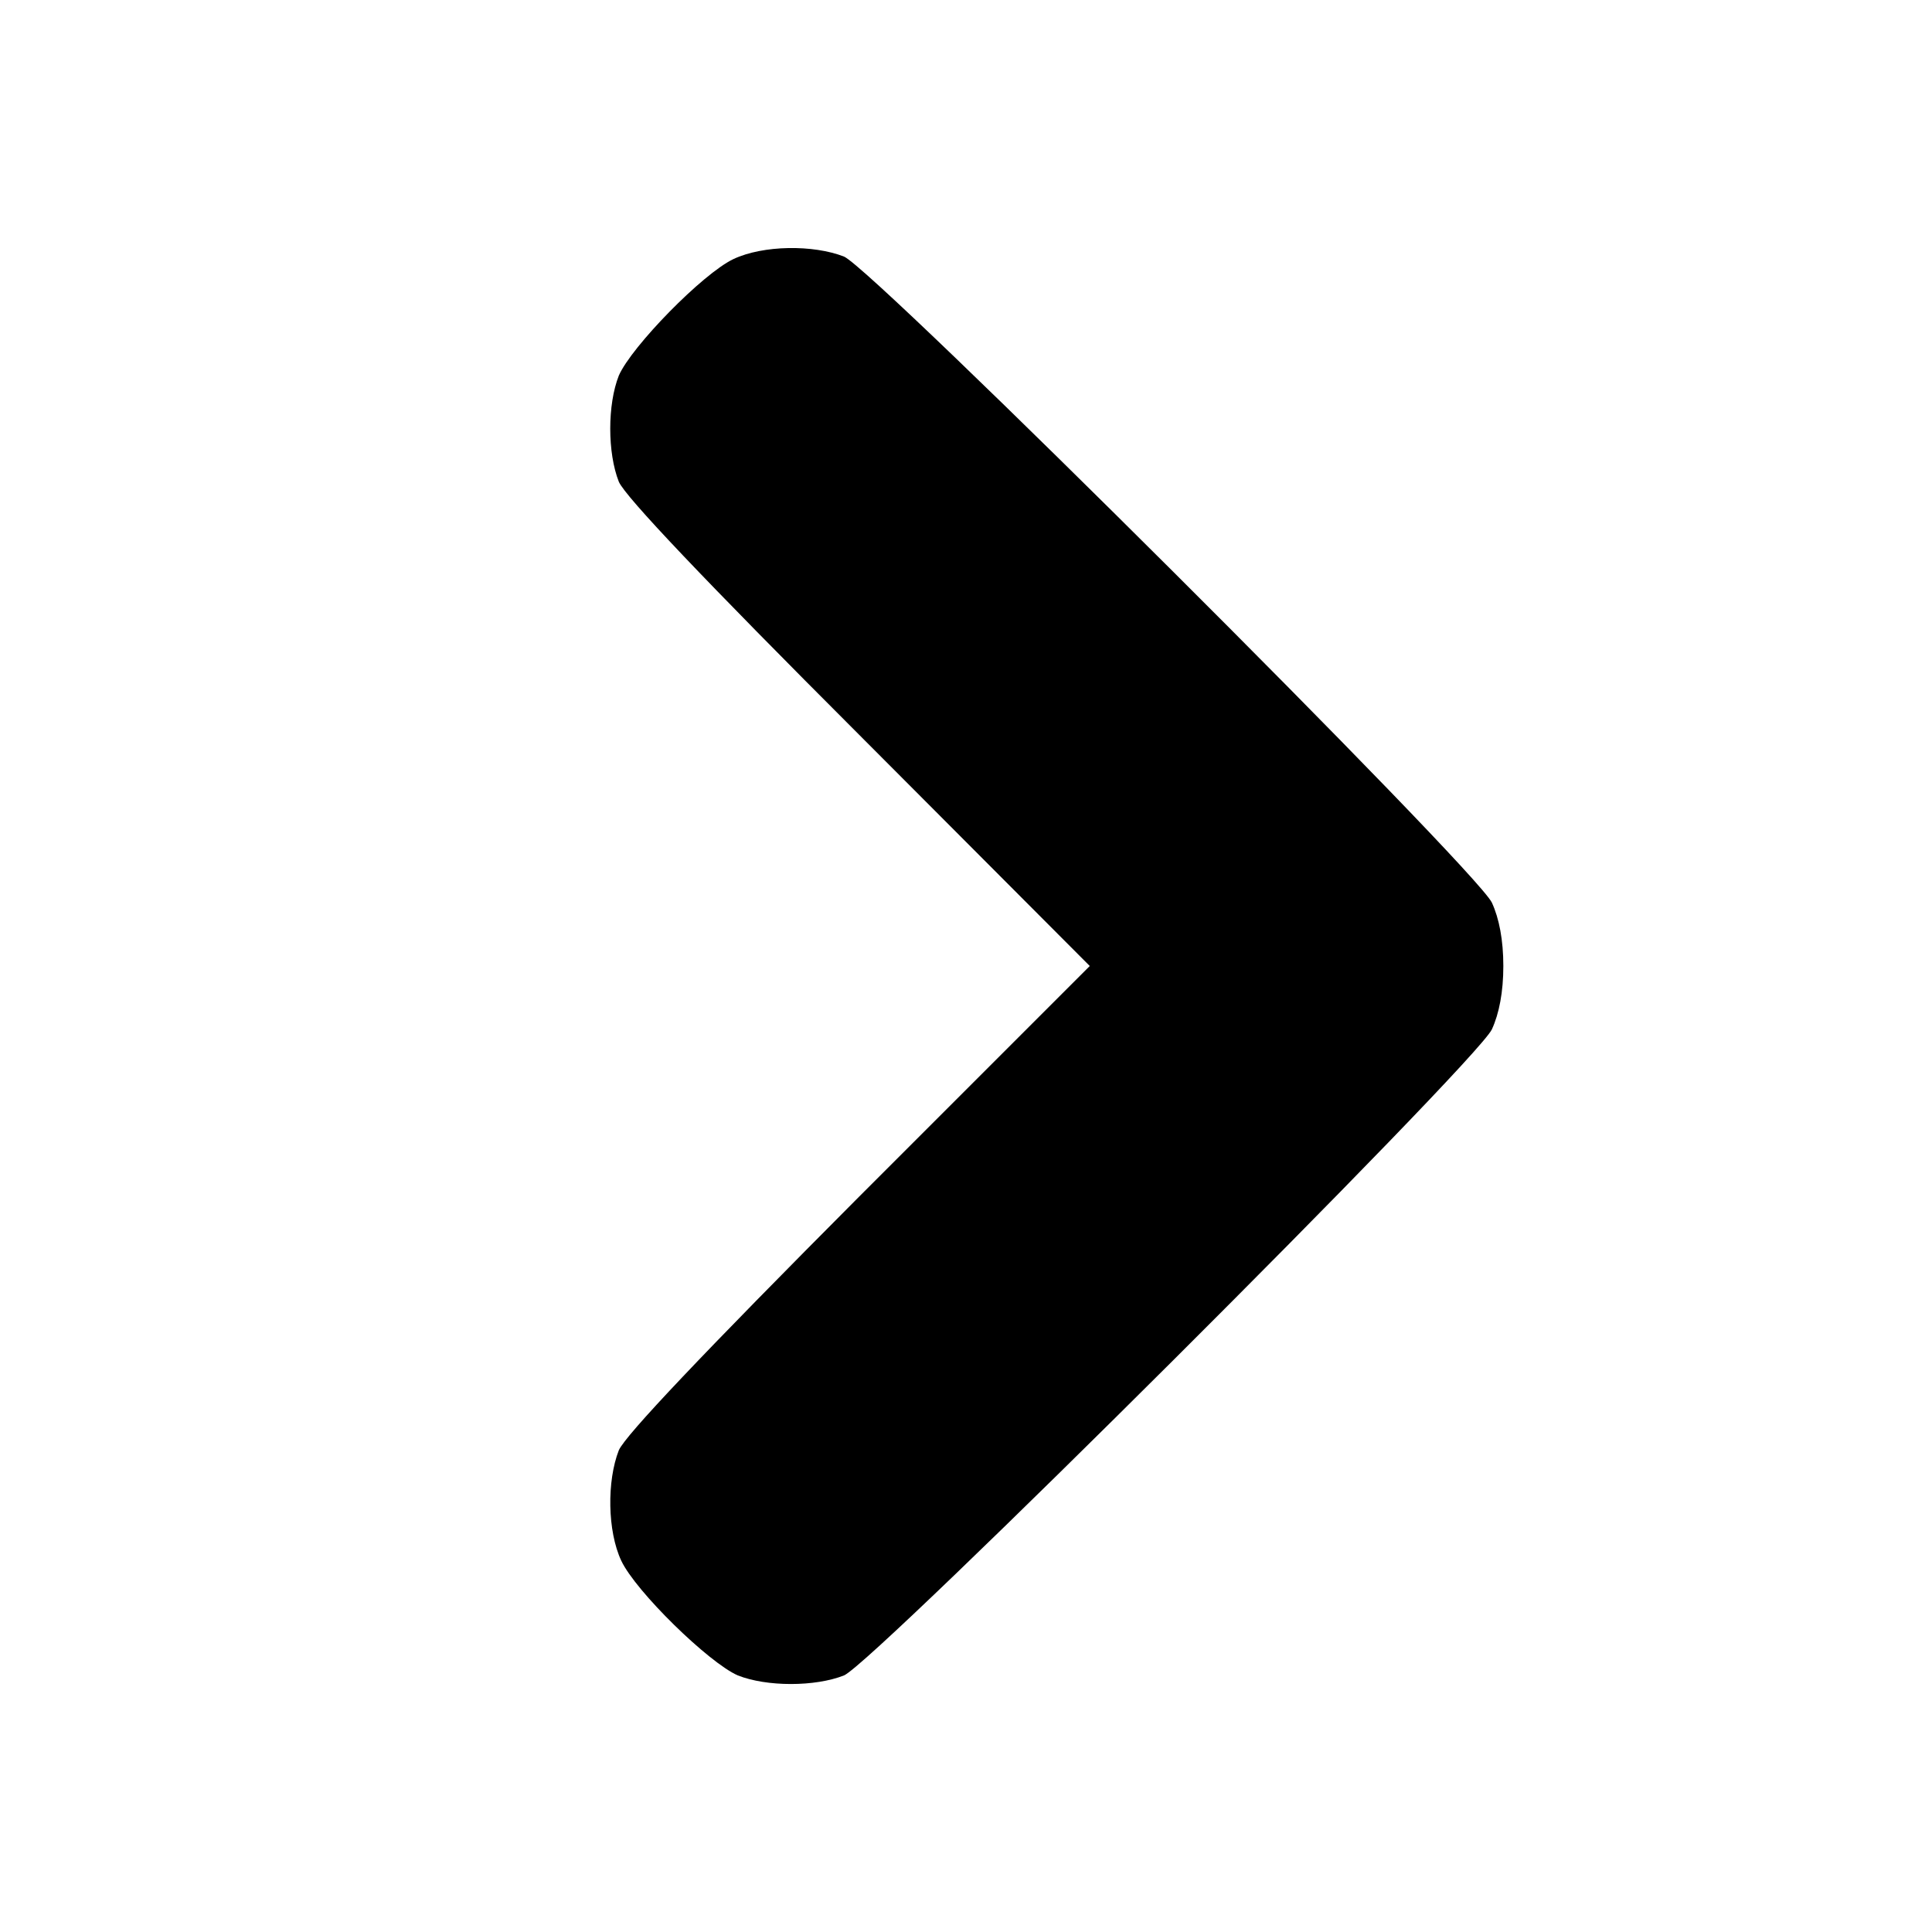
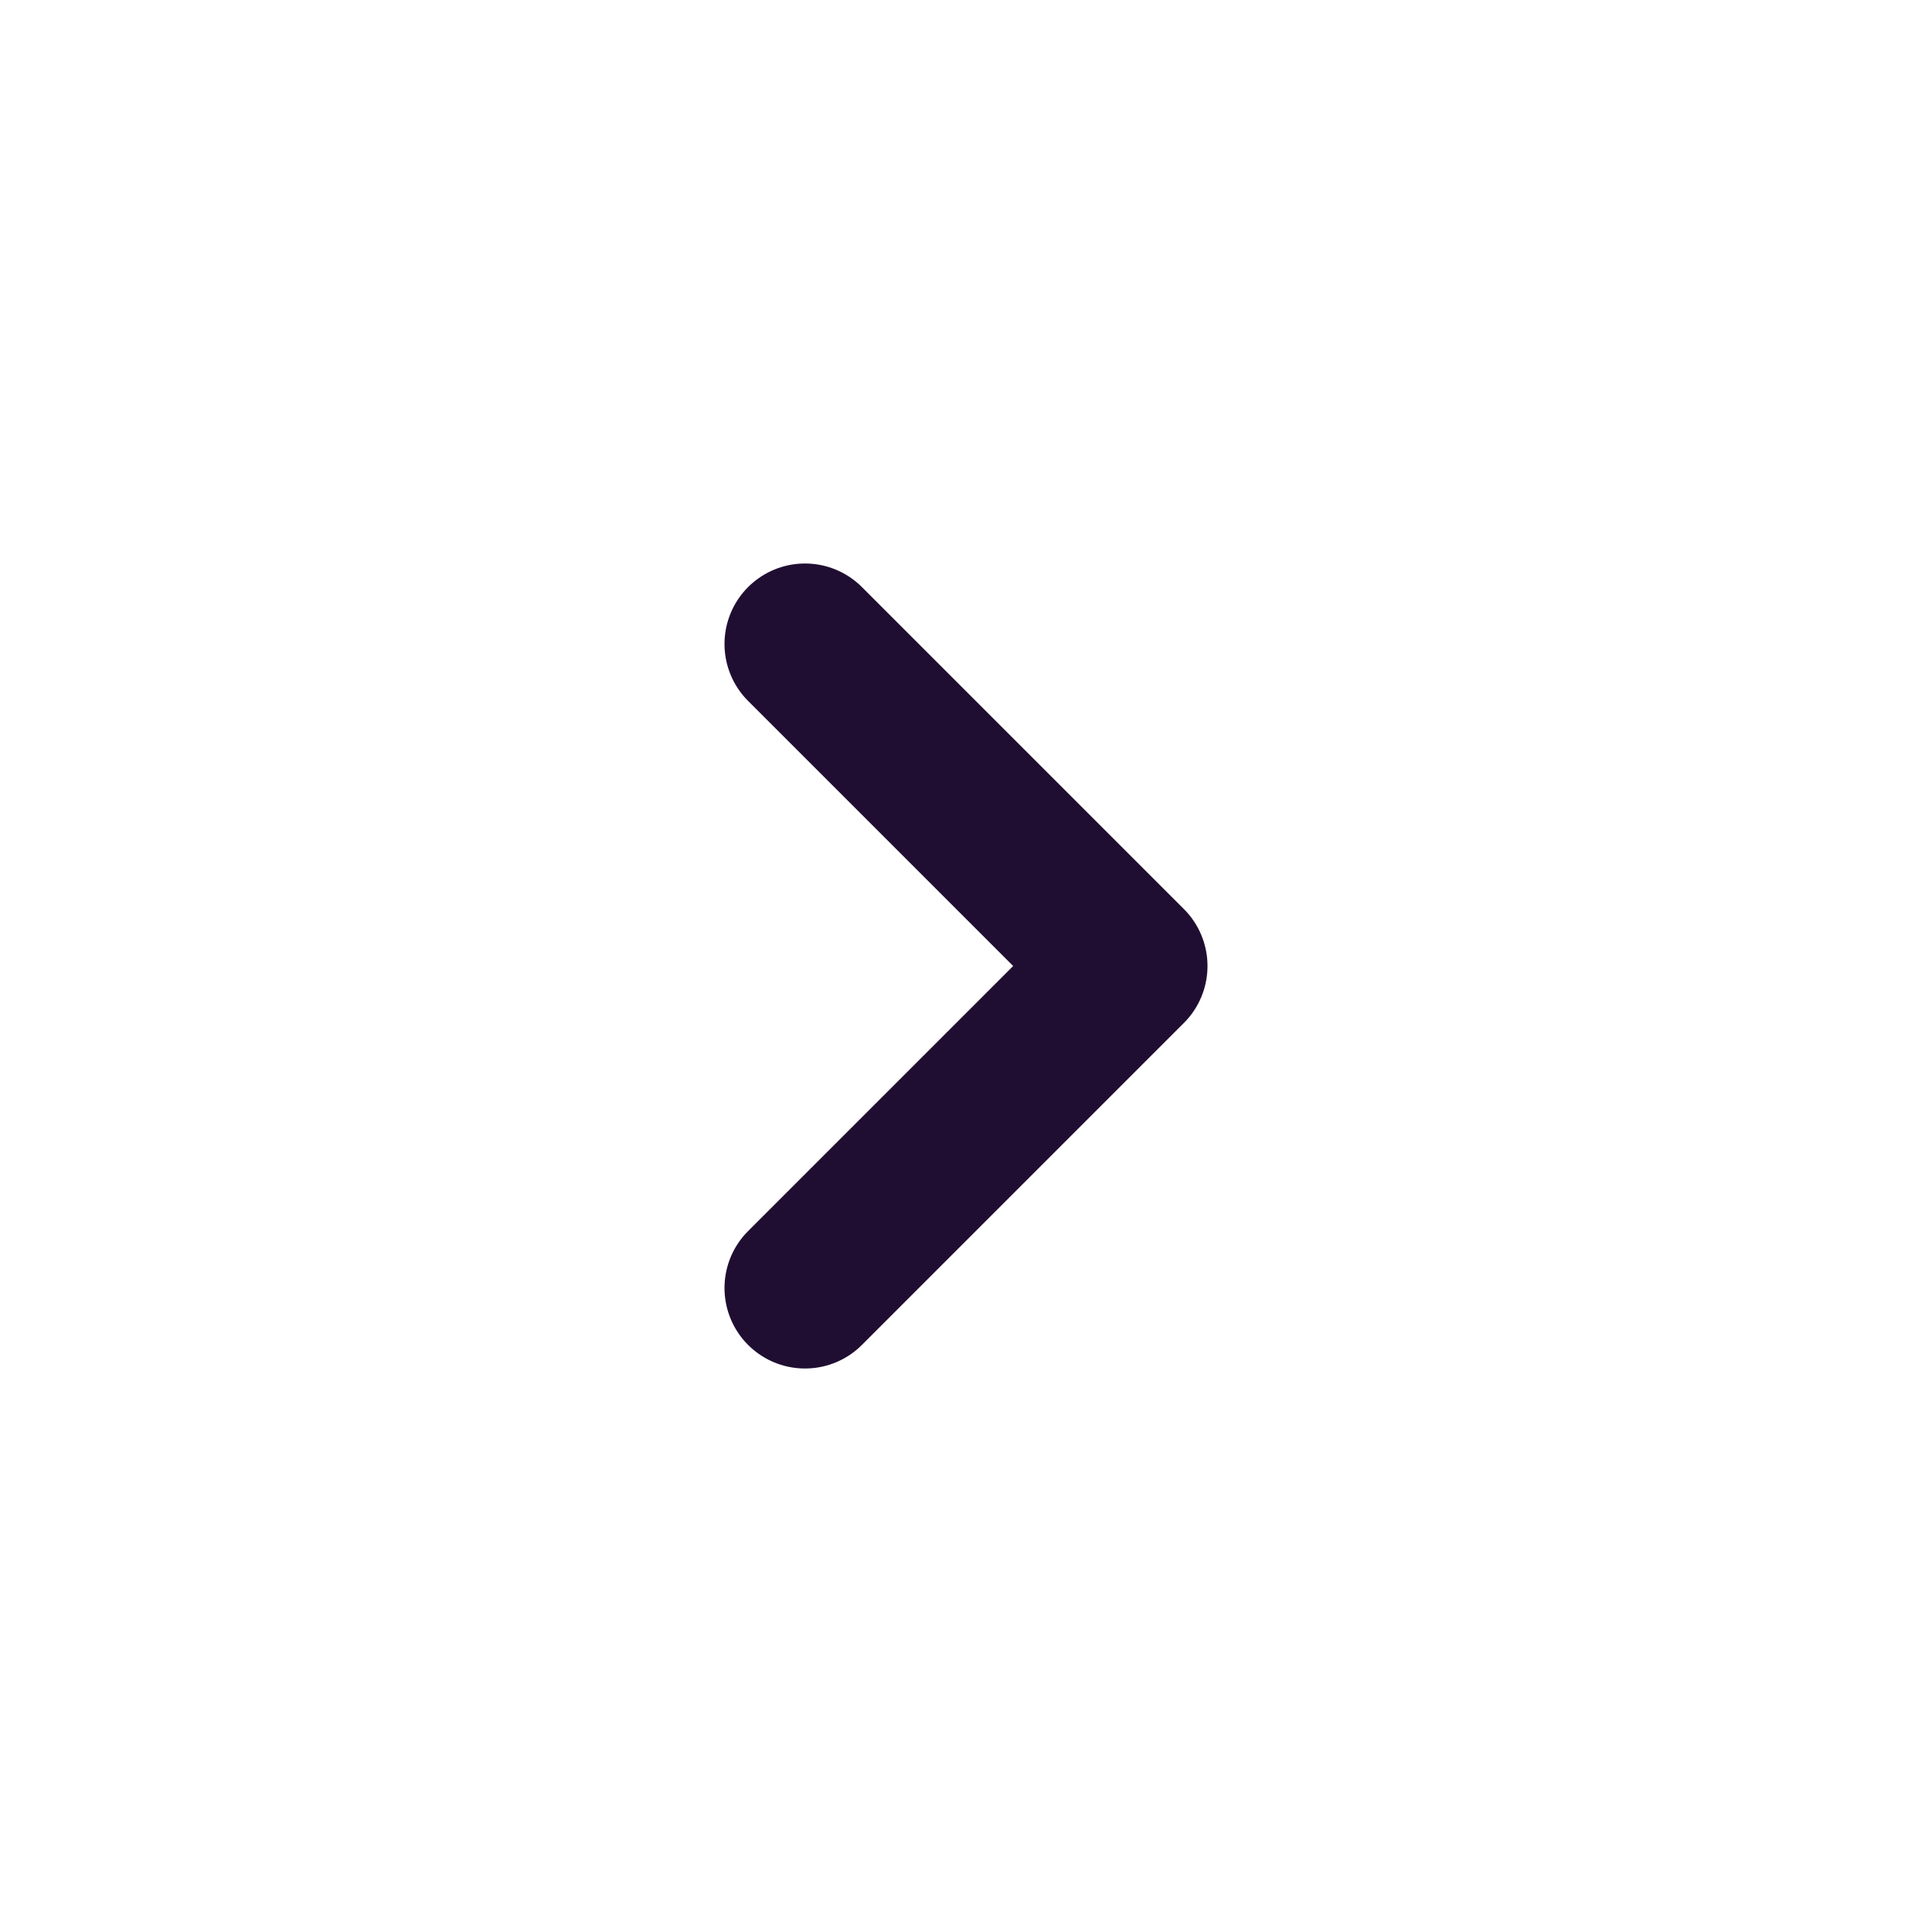
- <svg xmlns="http://www.w3.org/2000/svg" version="1.0" width="320pt" height="320pt" viewBox="0 0 320 320" preserveAspectRatio="xMidYMid meet">
-   <g transform="translate(0,320) scale(0.1,-0.1)" fill="#000000" stroke="none">
-     <path d="M1215 2771 c-51 -24 -169 -145 -190 -193 -19 -48 -19 -128 0 -176 11 -25 140 -161 398 -419 l382 -383 -382 -382 c-258 -259 -387 -395 -398 -420 -20 -51 -19 -134 4 -183 24 -51 145 -169 193 -190 48 -19 128 -19 176 0 51 22 1046 1014 1073 1070 12 26 19 62 19 105 0 43 -7 79 -19 105 -27 56 -1022 1048 -1073 1070 -51 20 -134 19 -183 -4z" />
-   </g>
+ <svg xmlns="http://www.w3.org/2000/svg" width="800px" height="800px" viewBox="0 0 24 24" fill="none">
+   <path d="M10 16L14 12L10 8" stroke="#200E32" stroke-width="2" stroke-linecap="round" stroke-linejoin="round" />
</svg>
